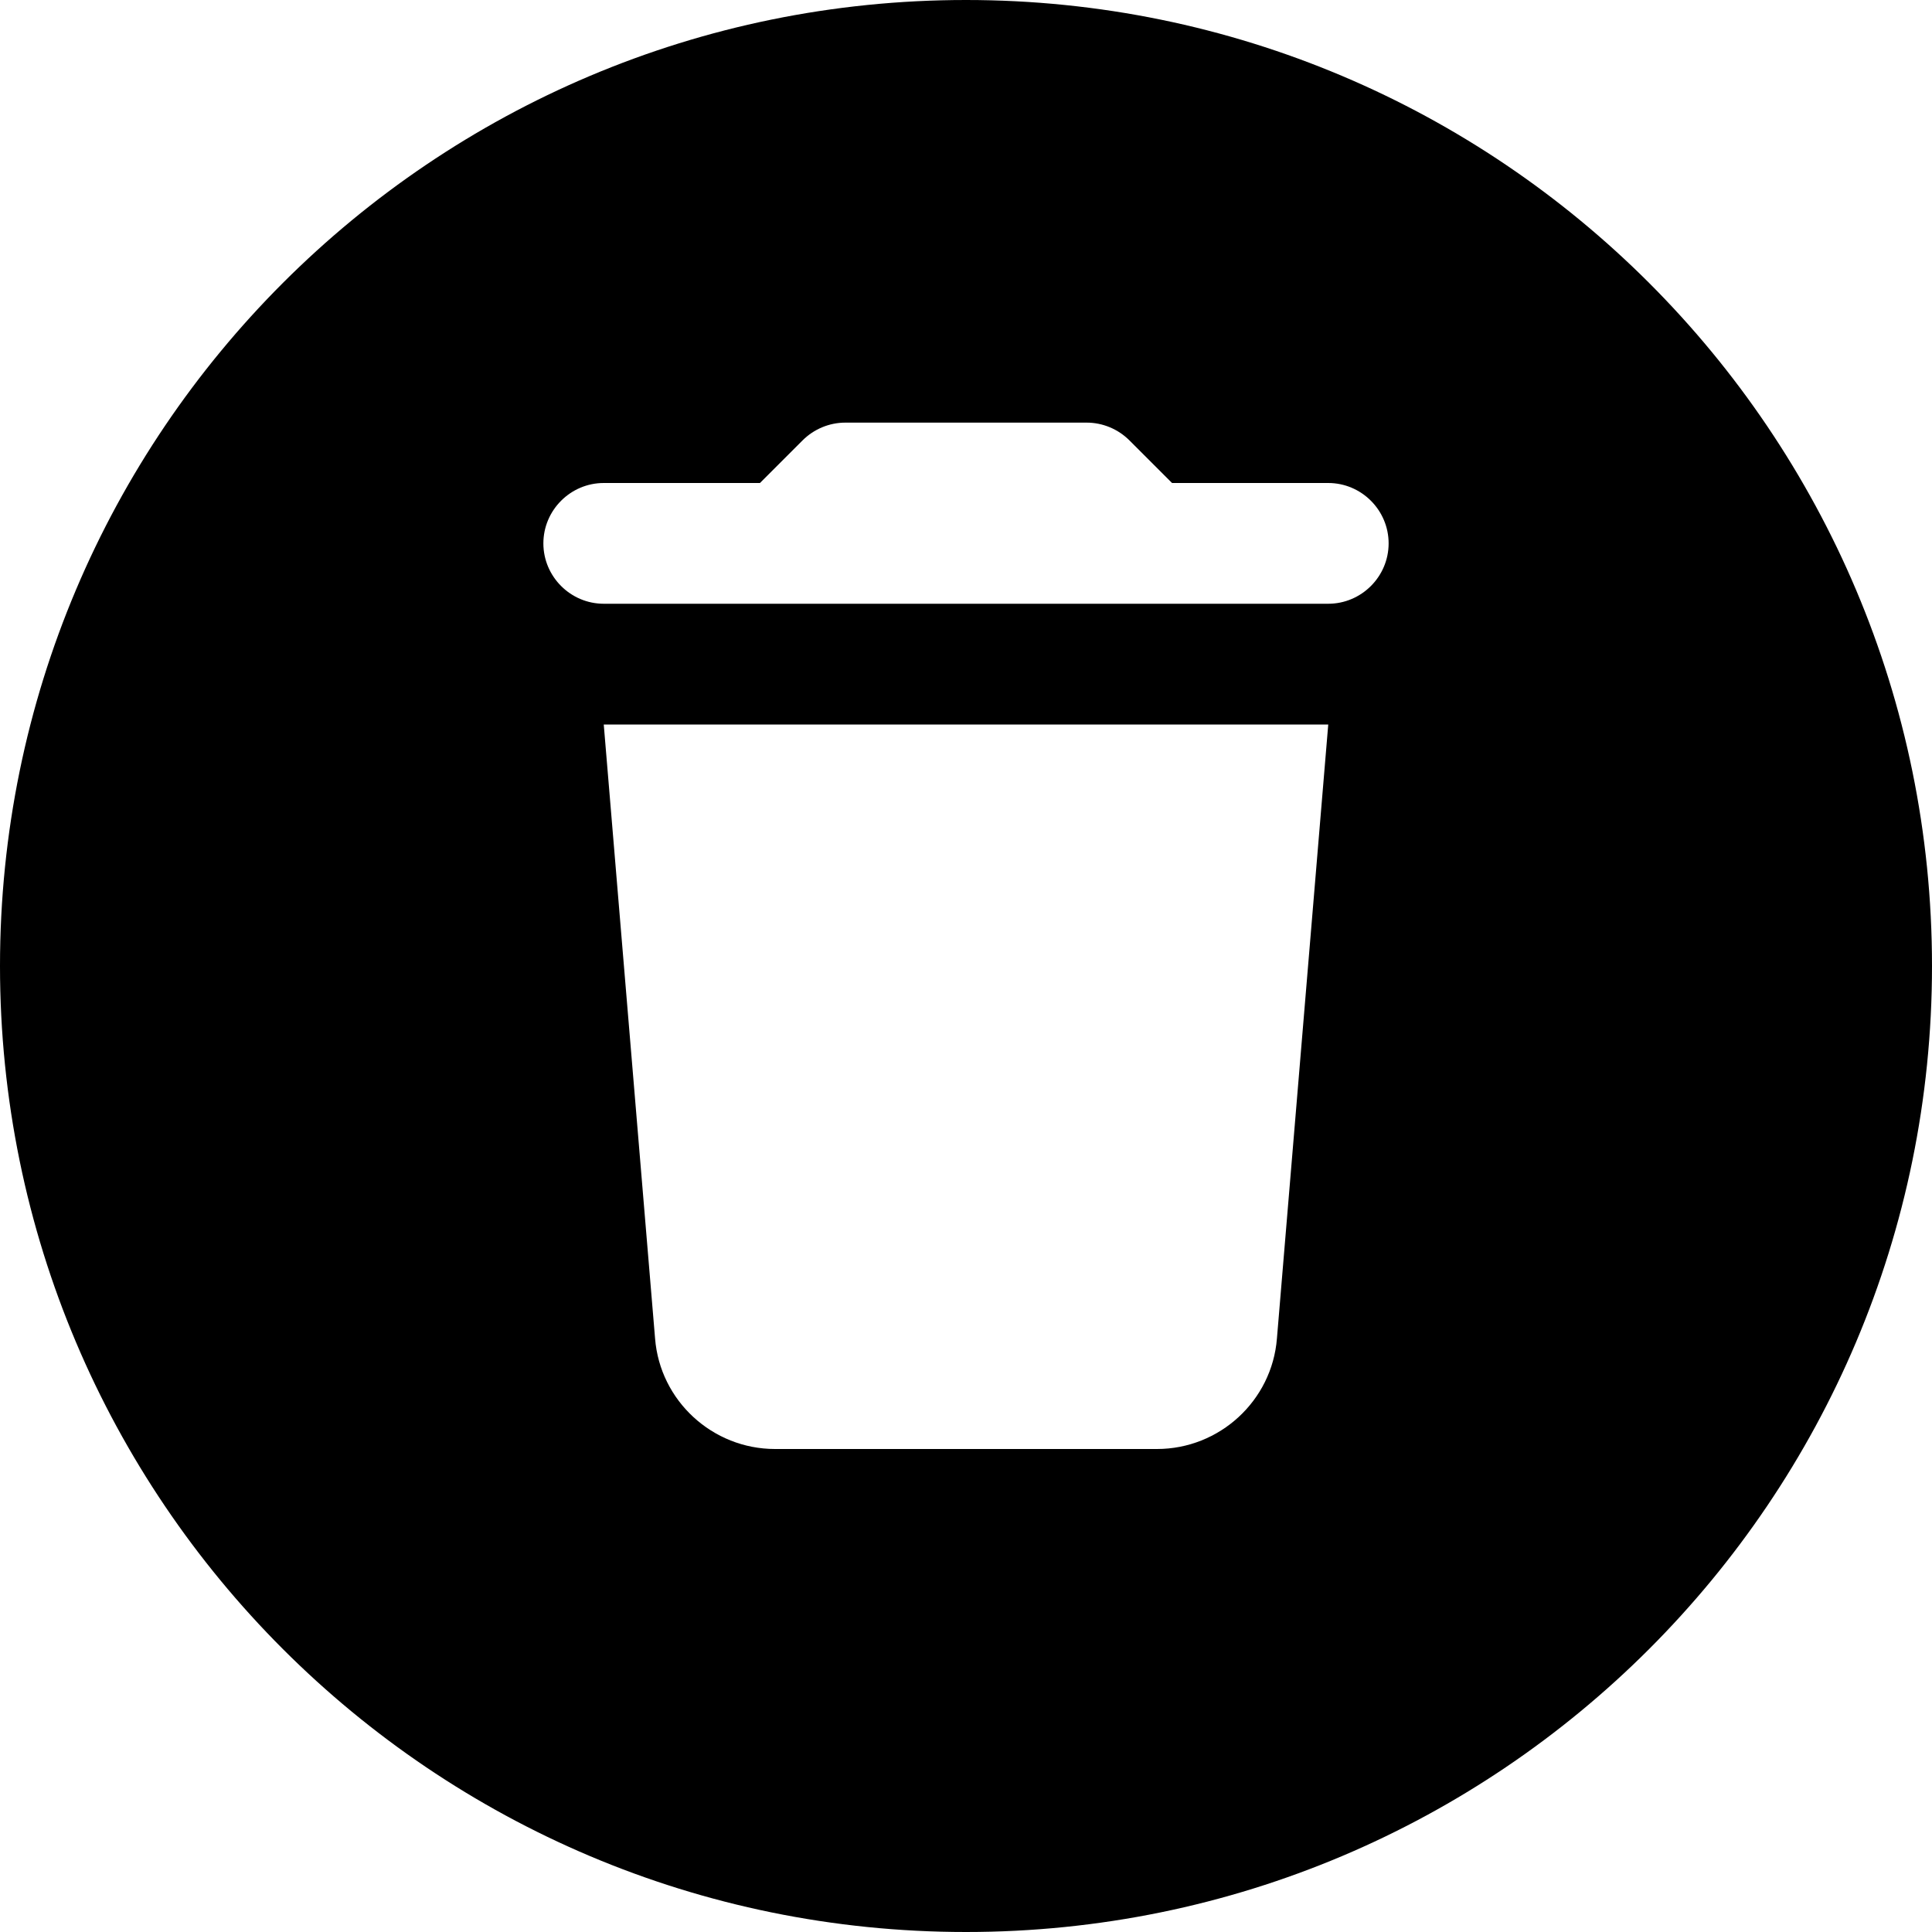
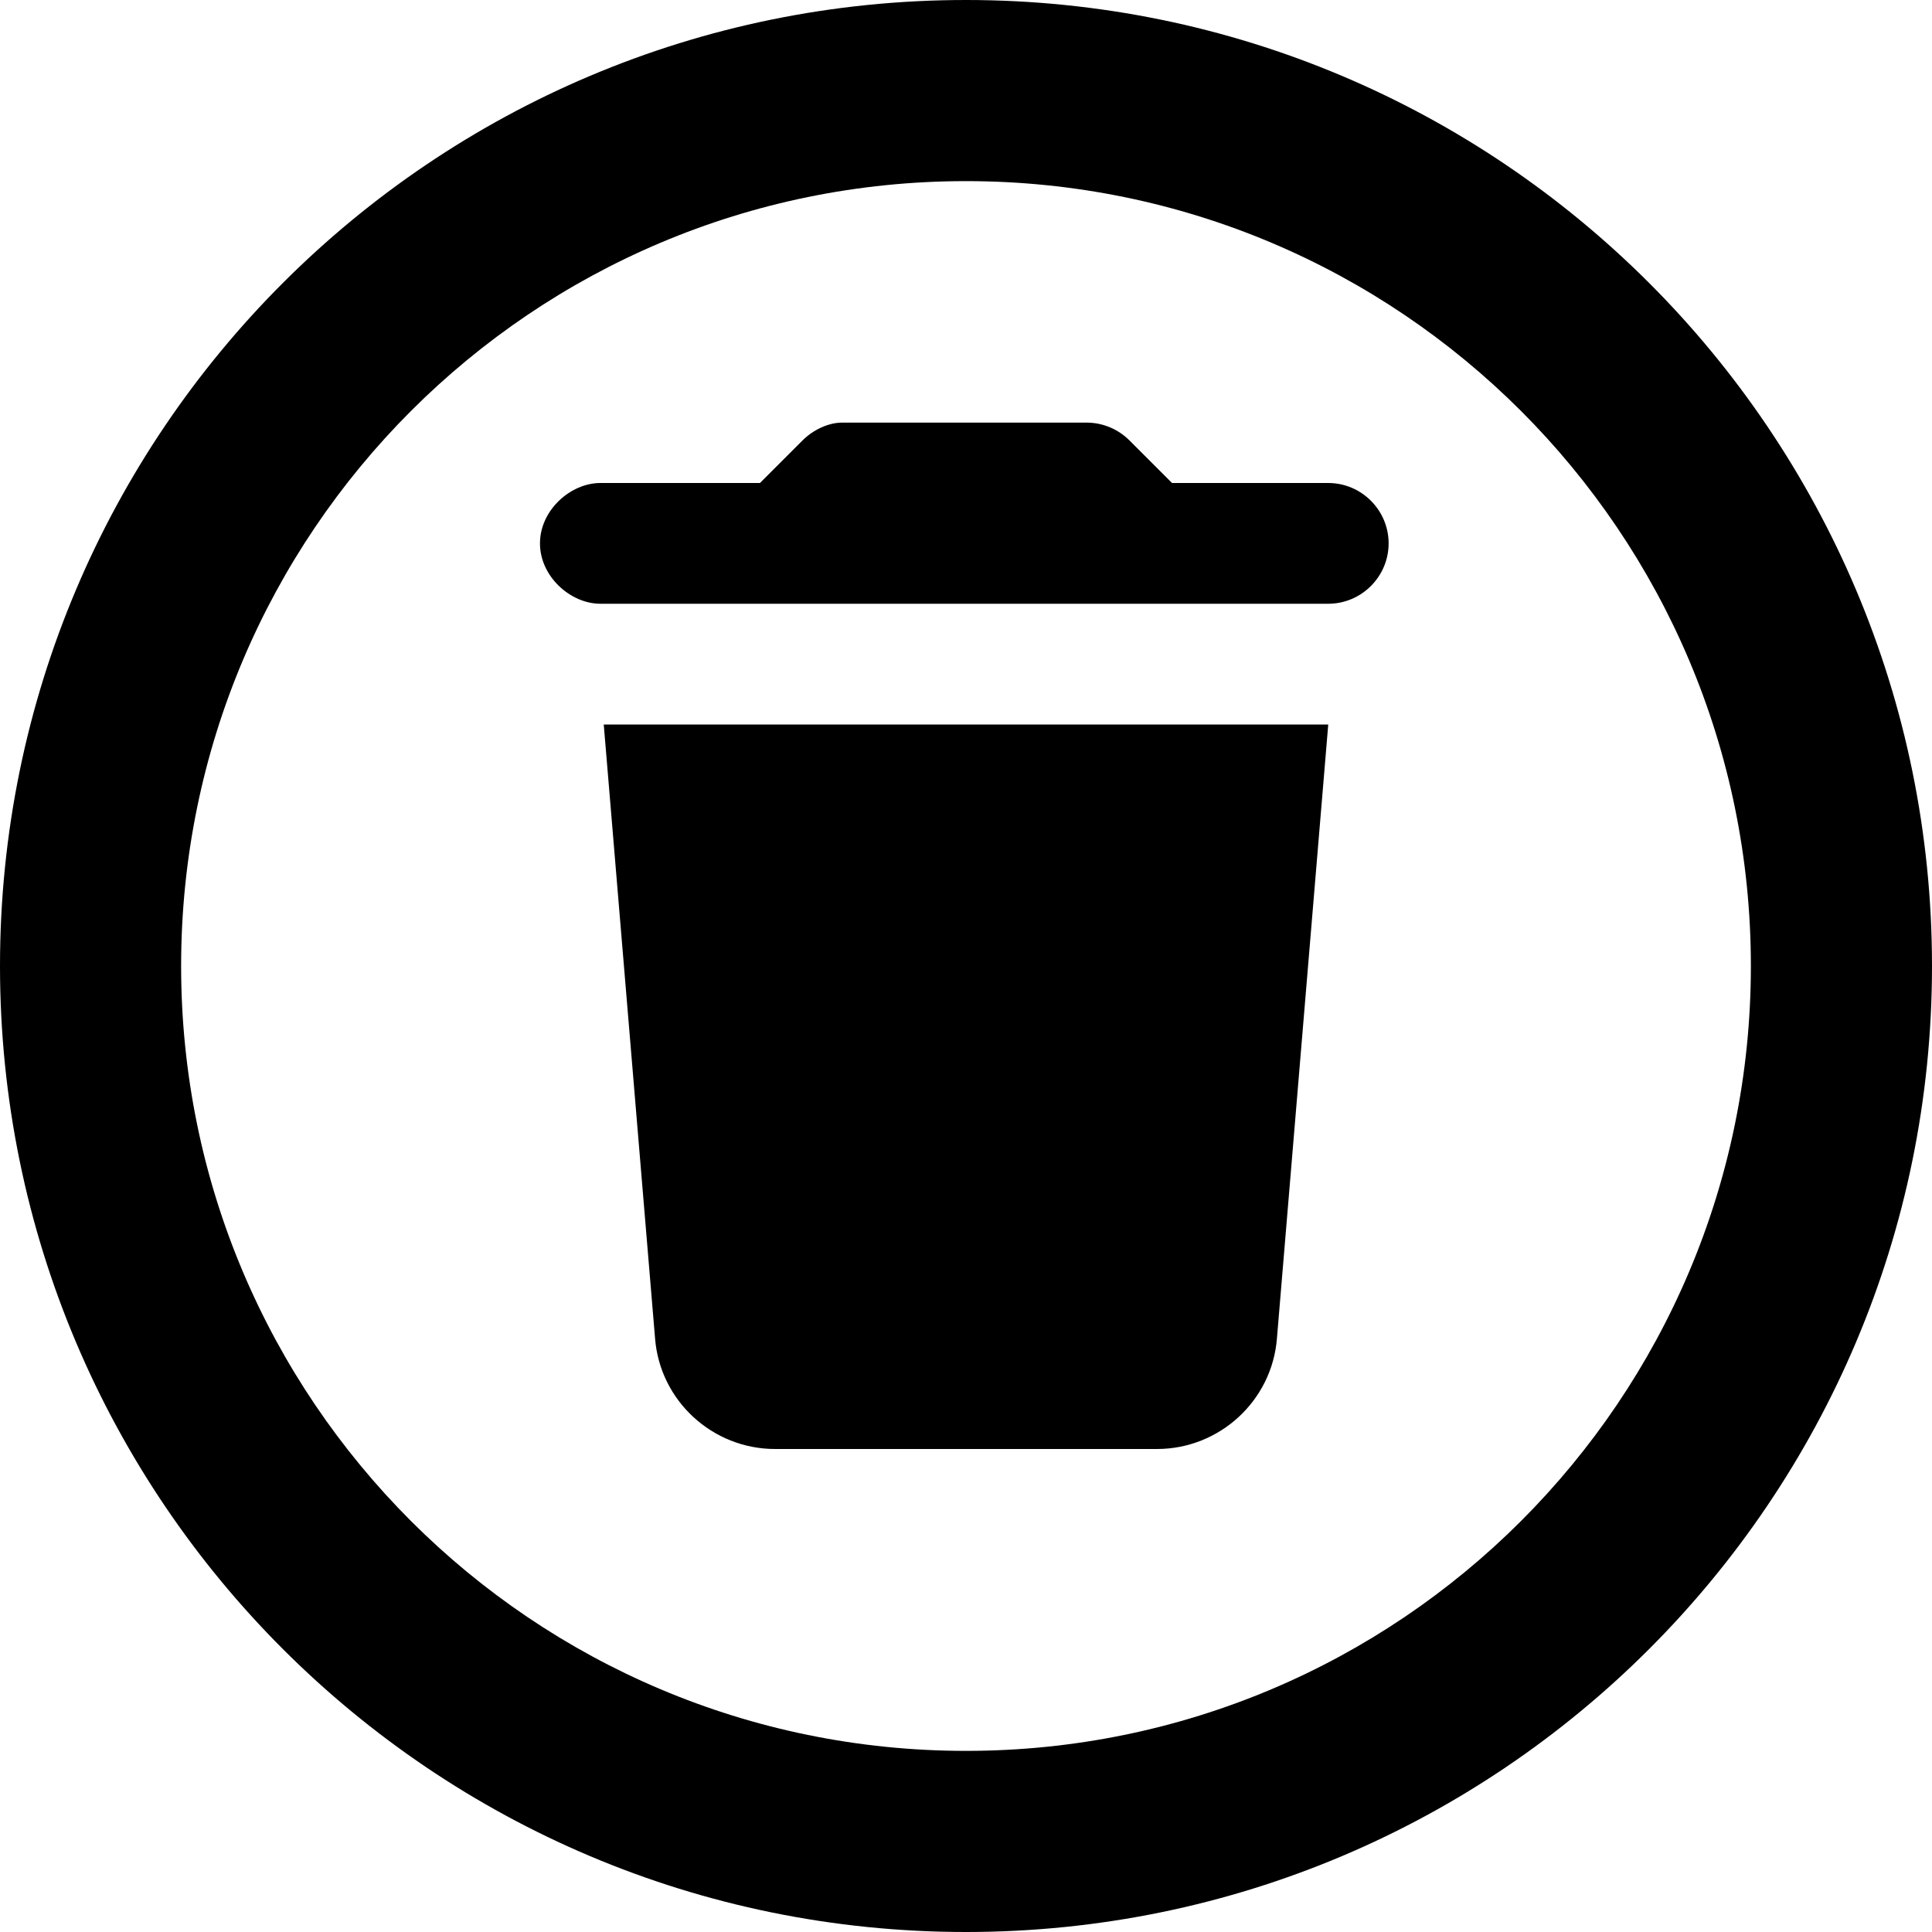
<svg xmlns="http://www.w3.org/2000/svg" viewBox="0 0 512 512">
-   <path d="M0 256C0 114.6 114.6 0 256 0C397.4 0 512 114.6 512 256C512 397.4 397.4 512 256 512C114.6 512 0 397.4 0 256zM160 128C151.2 128 144 135.2 144 144C144 152.8 151.2 160 160 160H352C360.8 160 368 152.8 368 144C368 135.2 360.8 128 352 128H310.6L299.3 116.7C296.3 113.7 292.2 112 288 112H224C219.8 112 215.7 113.7 212.7 116.7L201.4 128H160zM160 192L173.6 354.7C174.9 371.2 188.8 384 205.4 384H306.6C323.2 384 337.1 371.2 338.4 354.7L352 192H160z" />
+   <path d="M201.4 128L212.7 116.7C215.7 113.7 219.8 112 223.1 112H288C292.2 112 296.3 113.7 299.3 116.7L310.6 128H352C360.8 128 368 135.2 368 144C368 152.8 360.8 160 352 160H159.1C151.2 160 143.1 152.8 143.1 144C143.1 135.2 151.2 128 159.1 128H201.4zM352 192L338.4 354.7C337.1 371.2 323.2 384 306.6 384H205.4C188.8 384 174.9 371.2 173.6 354.7L160 192H352zM512 256C512 397.4 397.4 512 256 512C114.6 512 0 397.4 0 256C0 114.6 114.6 0 256 0C397.4 0 512 114.6 512 256zM256 48C141.1 48 48 141.1 48 256C48 370.9 141.1 464 256 464C370.9 464 464 370.9 464 256C464 141.1 370.9 48 256 48z" />
</svg>
